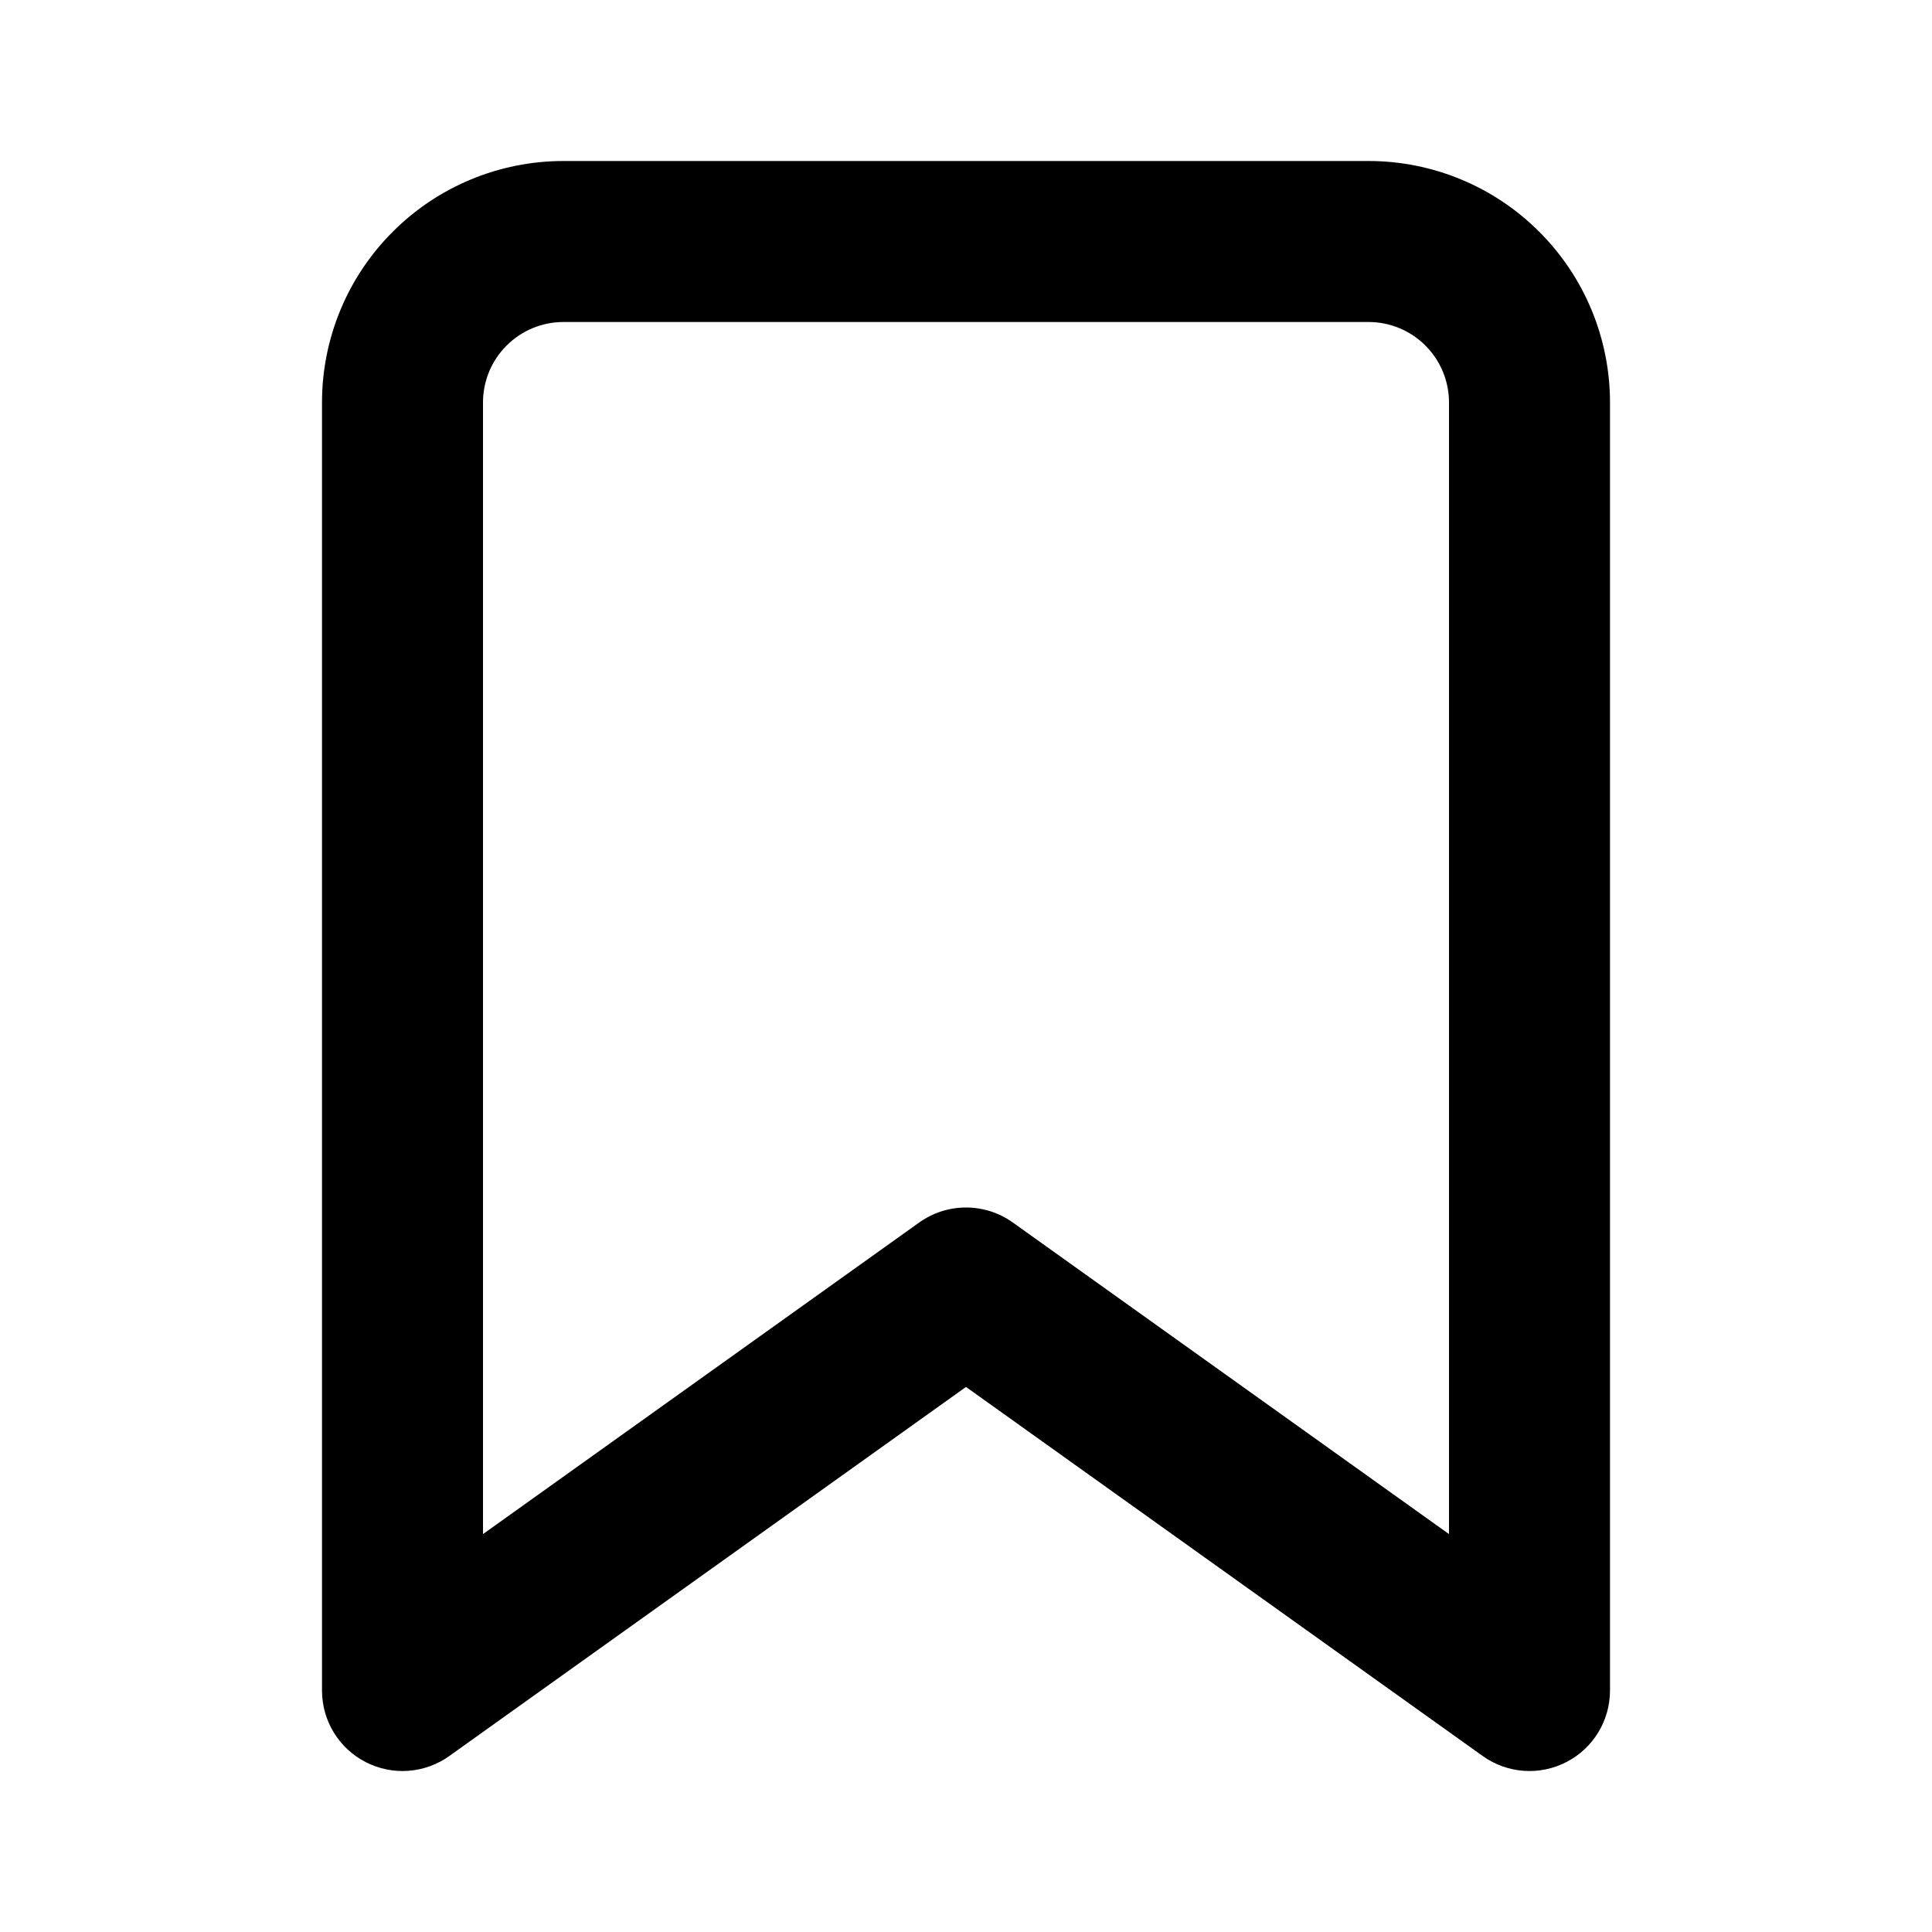
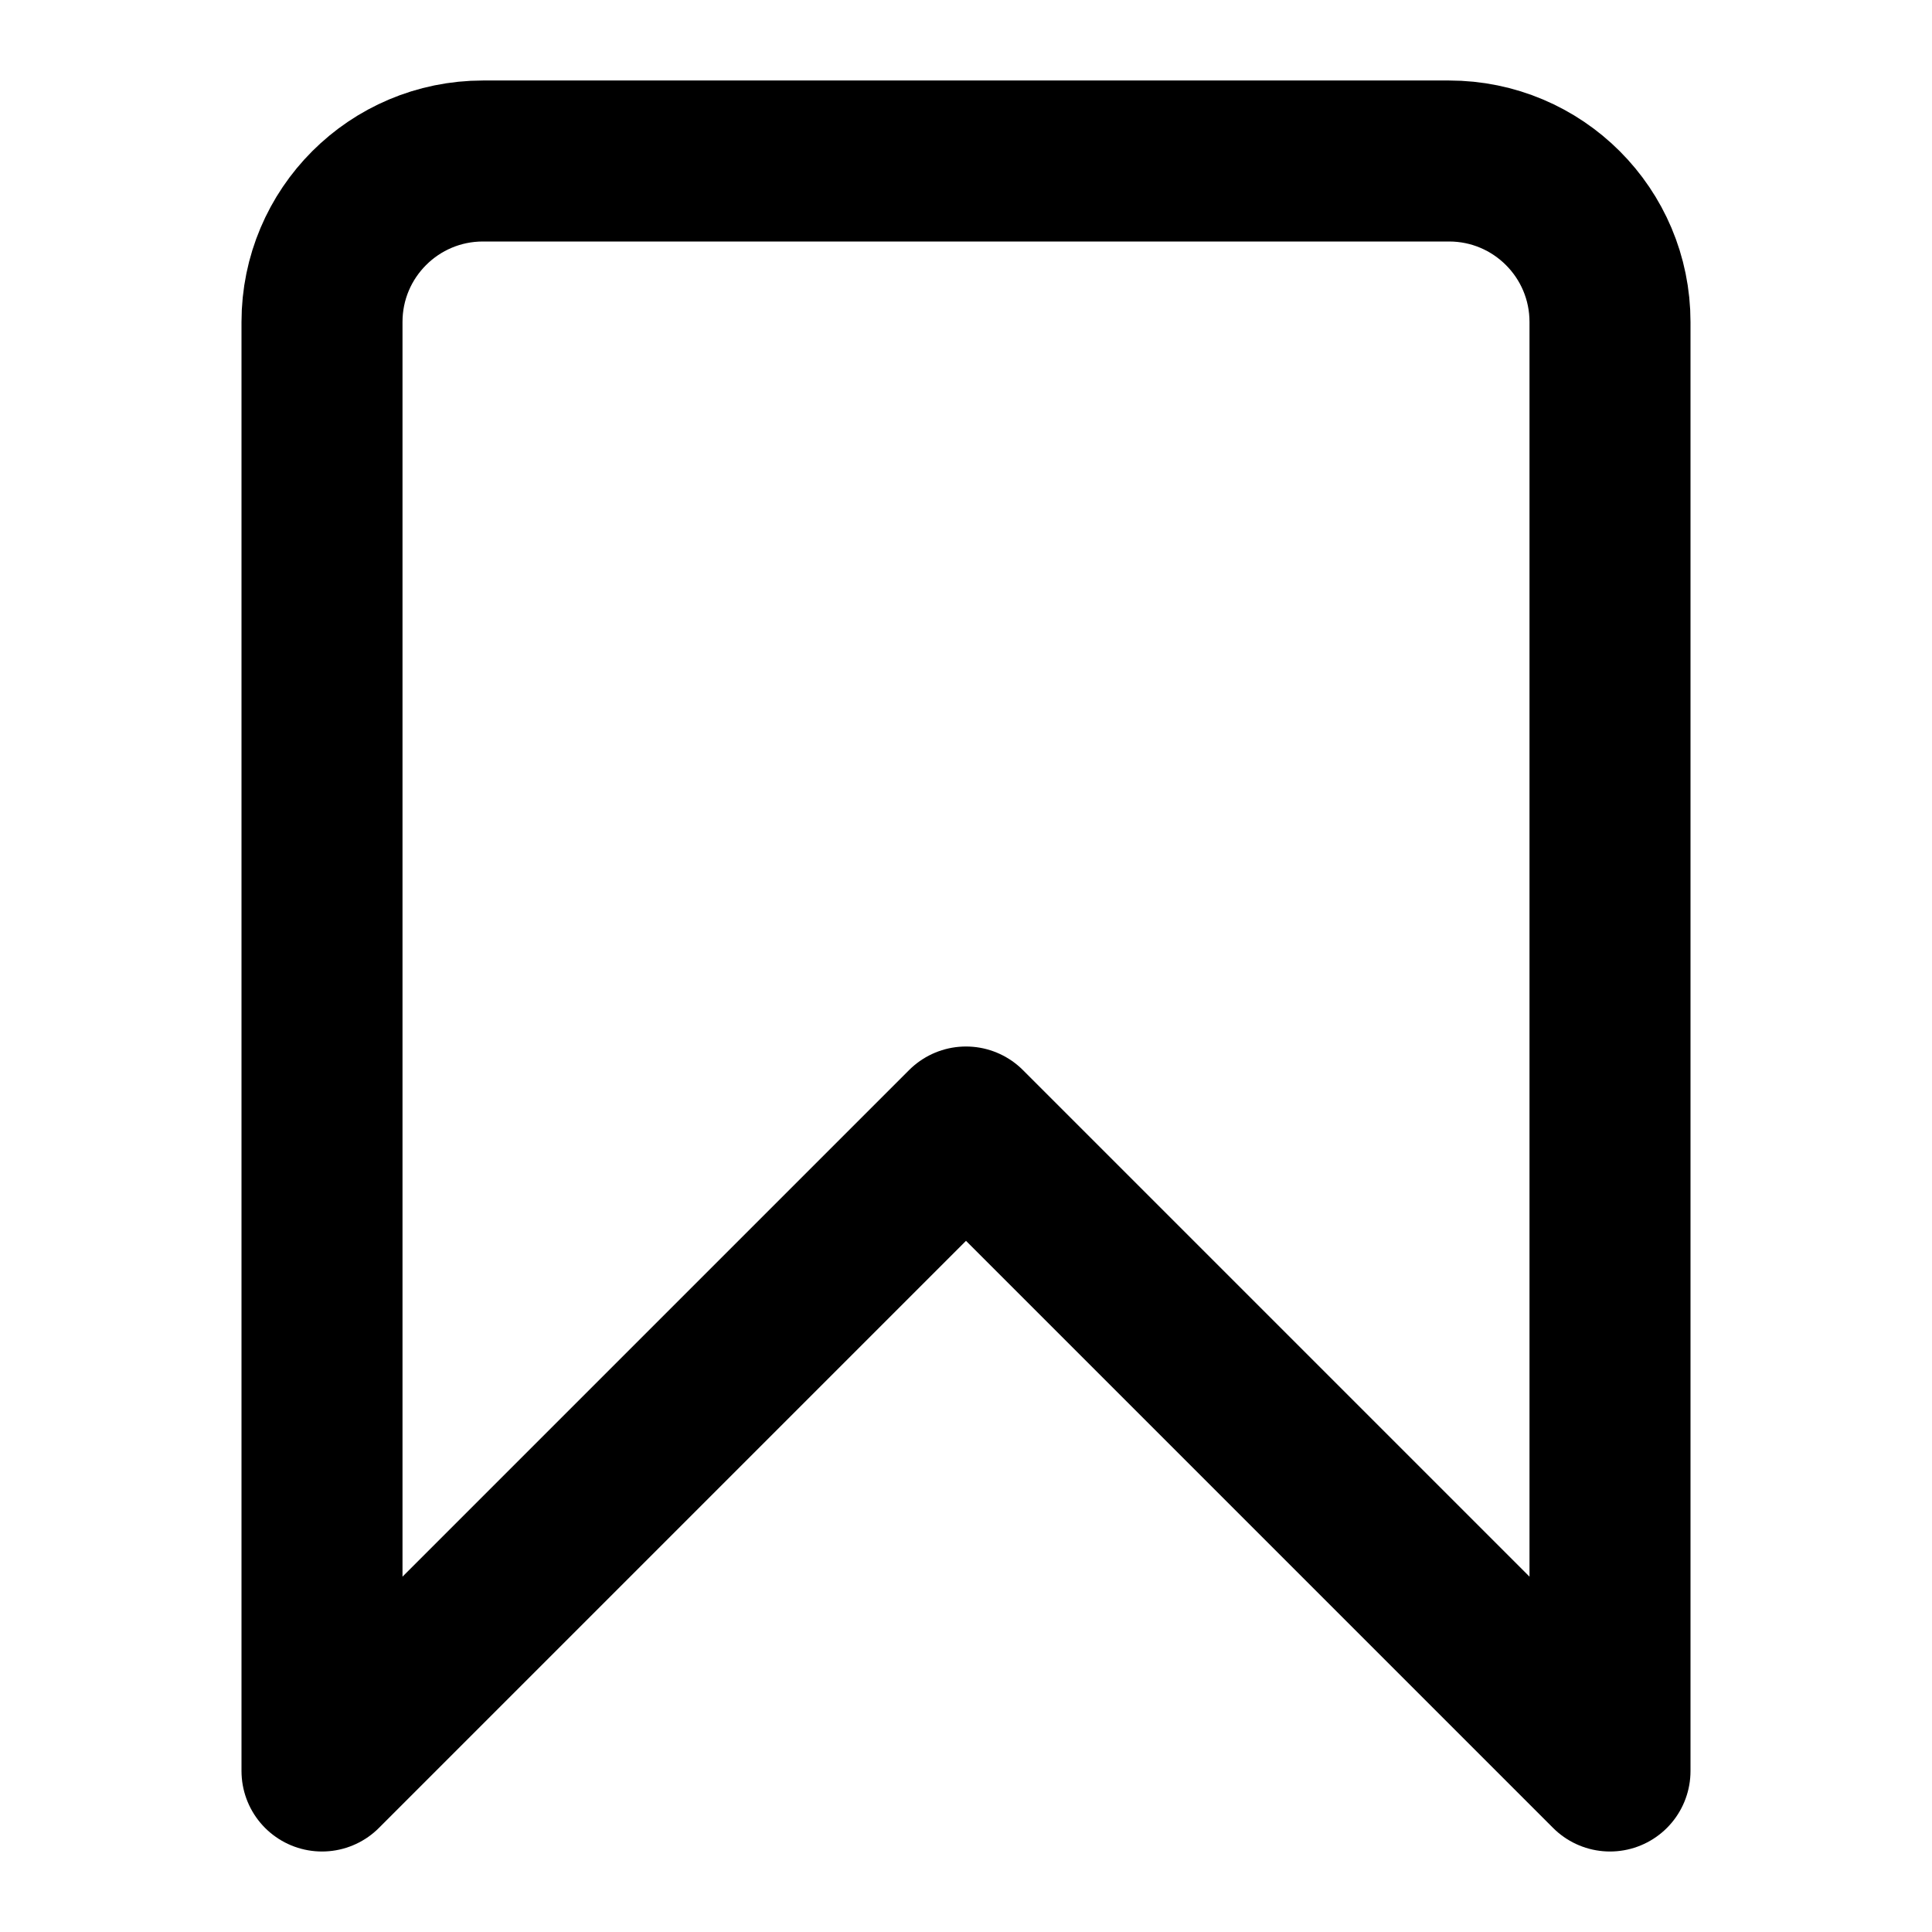
<svg xmlns="http://www.w3.org/2000/svg" width="24" height="24" viewBox="0 0 24 24" fill="none">
-   <path fill-rule="evenodd" clip-rule="evenodd" d="M7 4C6.735 4 6.48 4.105 6.293 4.293C6.105 4.48 6 4.735 6 5V19.057L11.419 15.186C11.767 14.938 12.233 14.938 12.581 15.186L18 19.057V5C18 4.735 17.895 4.48 17.707 4.293C17.52 4.105 17.265 4 17 4H7ZM4.879 2.879C5.441 2.316 6.204 2 7 2H17C17.796 2 18.559 2.316 19.121 2.879C19.684 3.441 20 4.204 20 5V21C20 21.375 19.791 21.718 19.458 21.889C19.125 22.061 18.724 22.032 18.419 21.814L12 17.229L5.581 21.814C5.276 22.032 4.875 22.061 4.542 21.889C4.209 21.718 4 21.375 4 21V5C4 4.204 4.316 3.441 4.879 2.879Z" fill="black" />
+   <path d="M4 4V22L12 14L20 22V4C20 2.895 19.105 2 18 2H6C4.895 2 4 2.895 4 4Z" stroke="black" stroke-width="2" stroke-linecap="round" stroke-linejoin="round" />
</svg>
